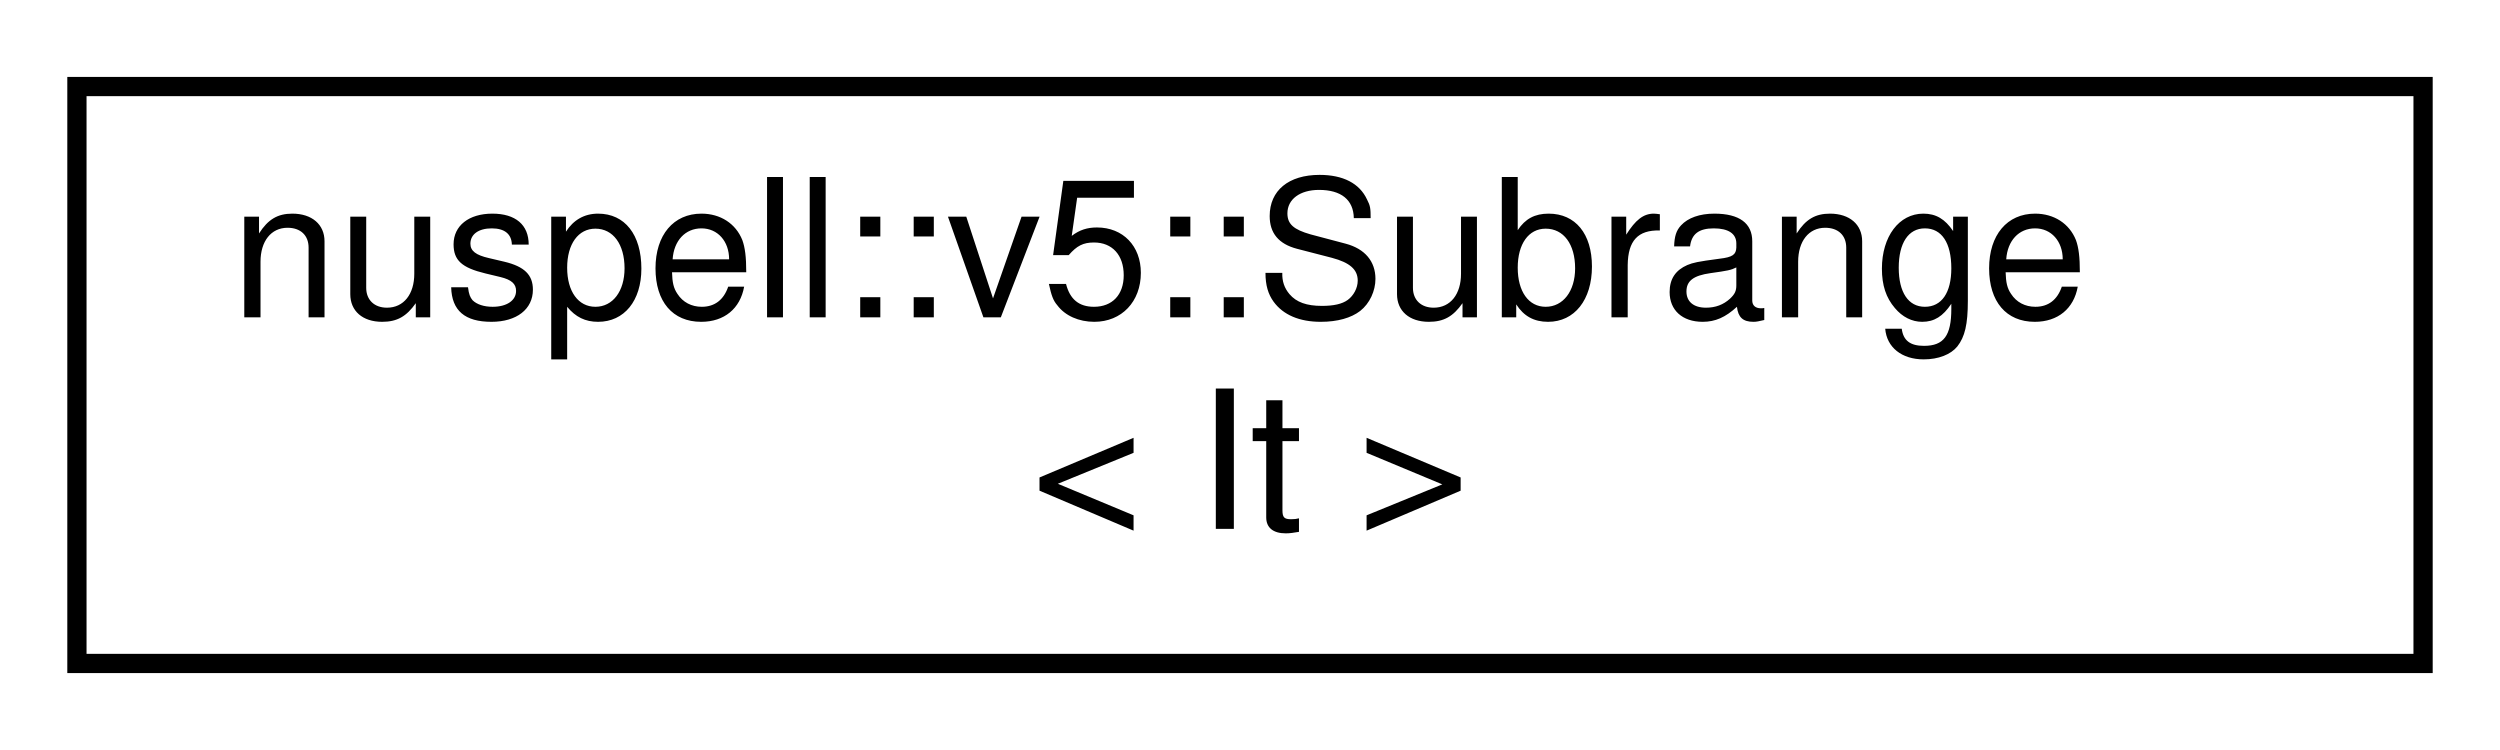
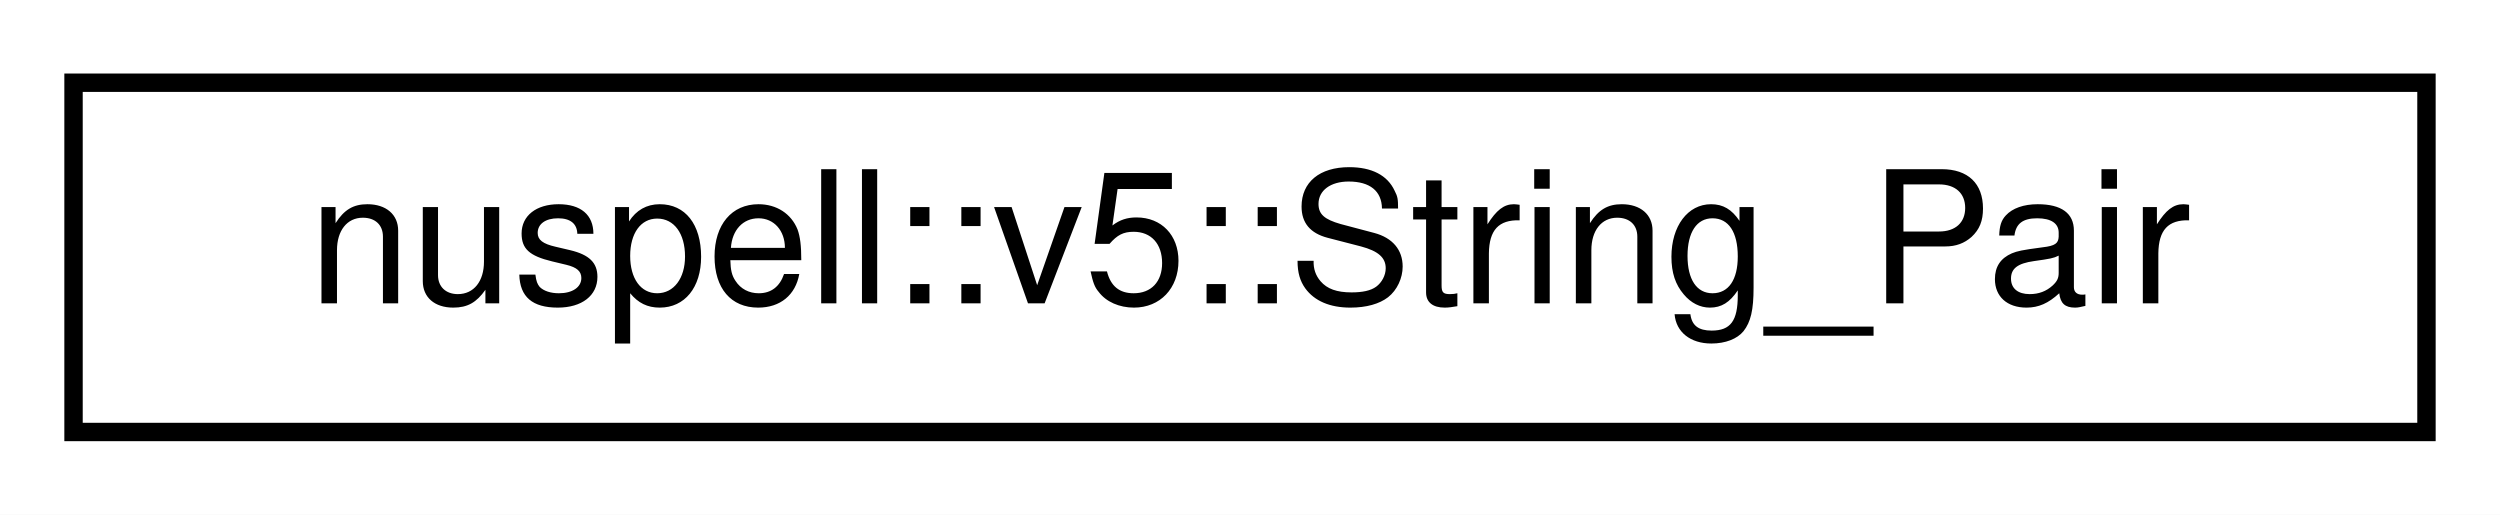
- <svg xmlns="http://www.w3.org/2000/svg" xmlns:xlink="http://www.w3.org/1999/xlink" width="130pt" height="39pt" viewBox="0.00 0.00 130.00 39.00">
-   <g id="graph0" class="graph" transform="scale(1 1) rotate(0) translate(4 35)">
-     <polygon fill="white" stroke="transparent" points="-4,4 -4,-35 126,-35 126,4 -4,4" />
+ <svg xmlns="http://www.w3.org/2000/svg" xmlns:xlink="http://www.w3.org/1999/xlink" width="136pt" height="28pt" viewBox="0.00 0.00 136.00 28.00">
+   <g id="graph0" class="graph" transform="scale(1 1) rotate(0) translate(4 24)">
+     <polygon fill="white" stroke="transparent" points="-4,4 -4,-24 132,-24 132,4 -4,4" />
    <g id="node1" class="node">
      <g id="a_node1">
-         <a xlink:href="classnuspell_1_1v5_1_1_subrange.html" target="_top" xlink:title=" ">
-           <polygon fill="white" stroke="black" points="0,-0.5 0,-30.5 122,-30.5 122,-0.5 0,-0.5" />
-           <text text-anchor="start" x="8" y="-18.5" font-family="Helvetica,sans-Serif" font-size="10.00">nuspell::v5::Subrange</text>
-           <text text-anchor="middle" x="61" y="-7.5" font-family="Helvetica,sans-Serif" font-size="10.00">&lt; It &gt;</text>
+         <a xlink:href="classnuspell_1_1v5_1_1_string___pair.html" target="_top" xlink:title=" ">
+           <polygon fill="white" stroke="black" points="0,-0.5 0,-19.5 128,-19.5 128,-0.5 0,-0.5" />
+           <text text-anchor="middle" x="64" y="-7.5" font-family="Helvetica,sans-Serif" font-size="10.00">nuspell::v5::String_Pair</text>
        </a>
      </g>
    </g>
  </g>
</svg>
